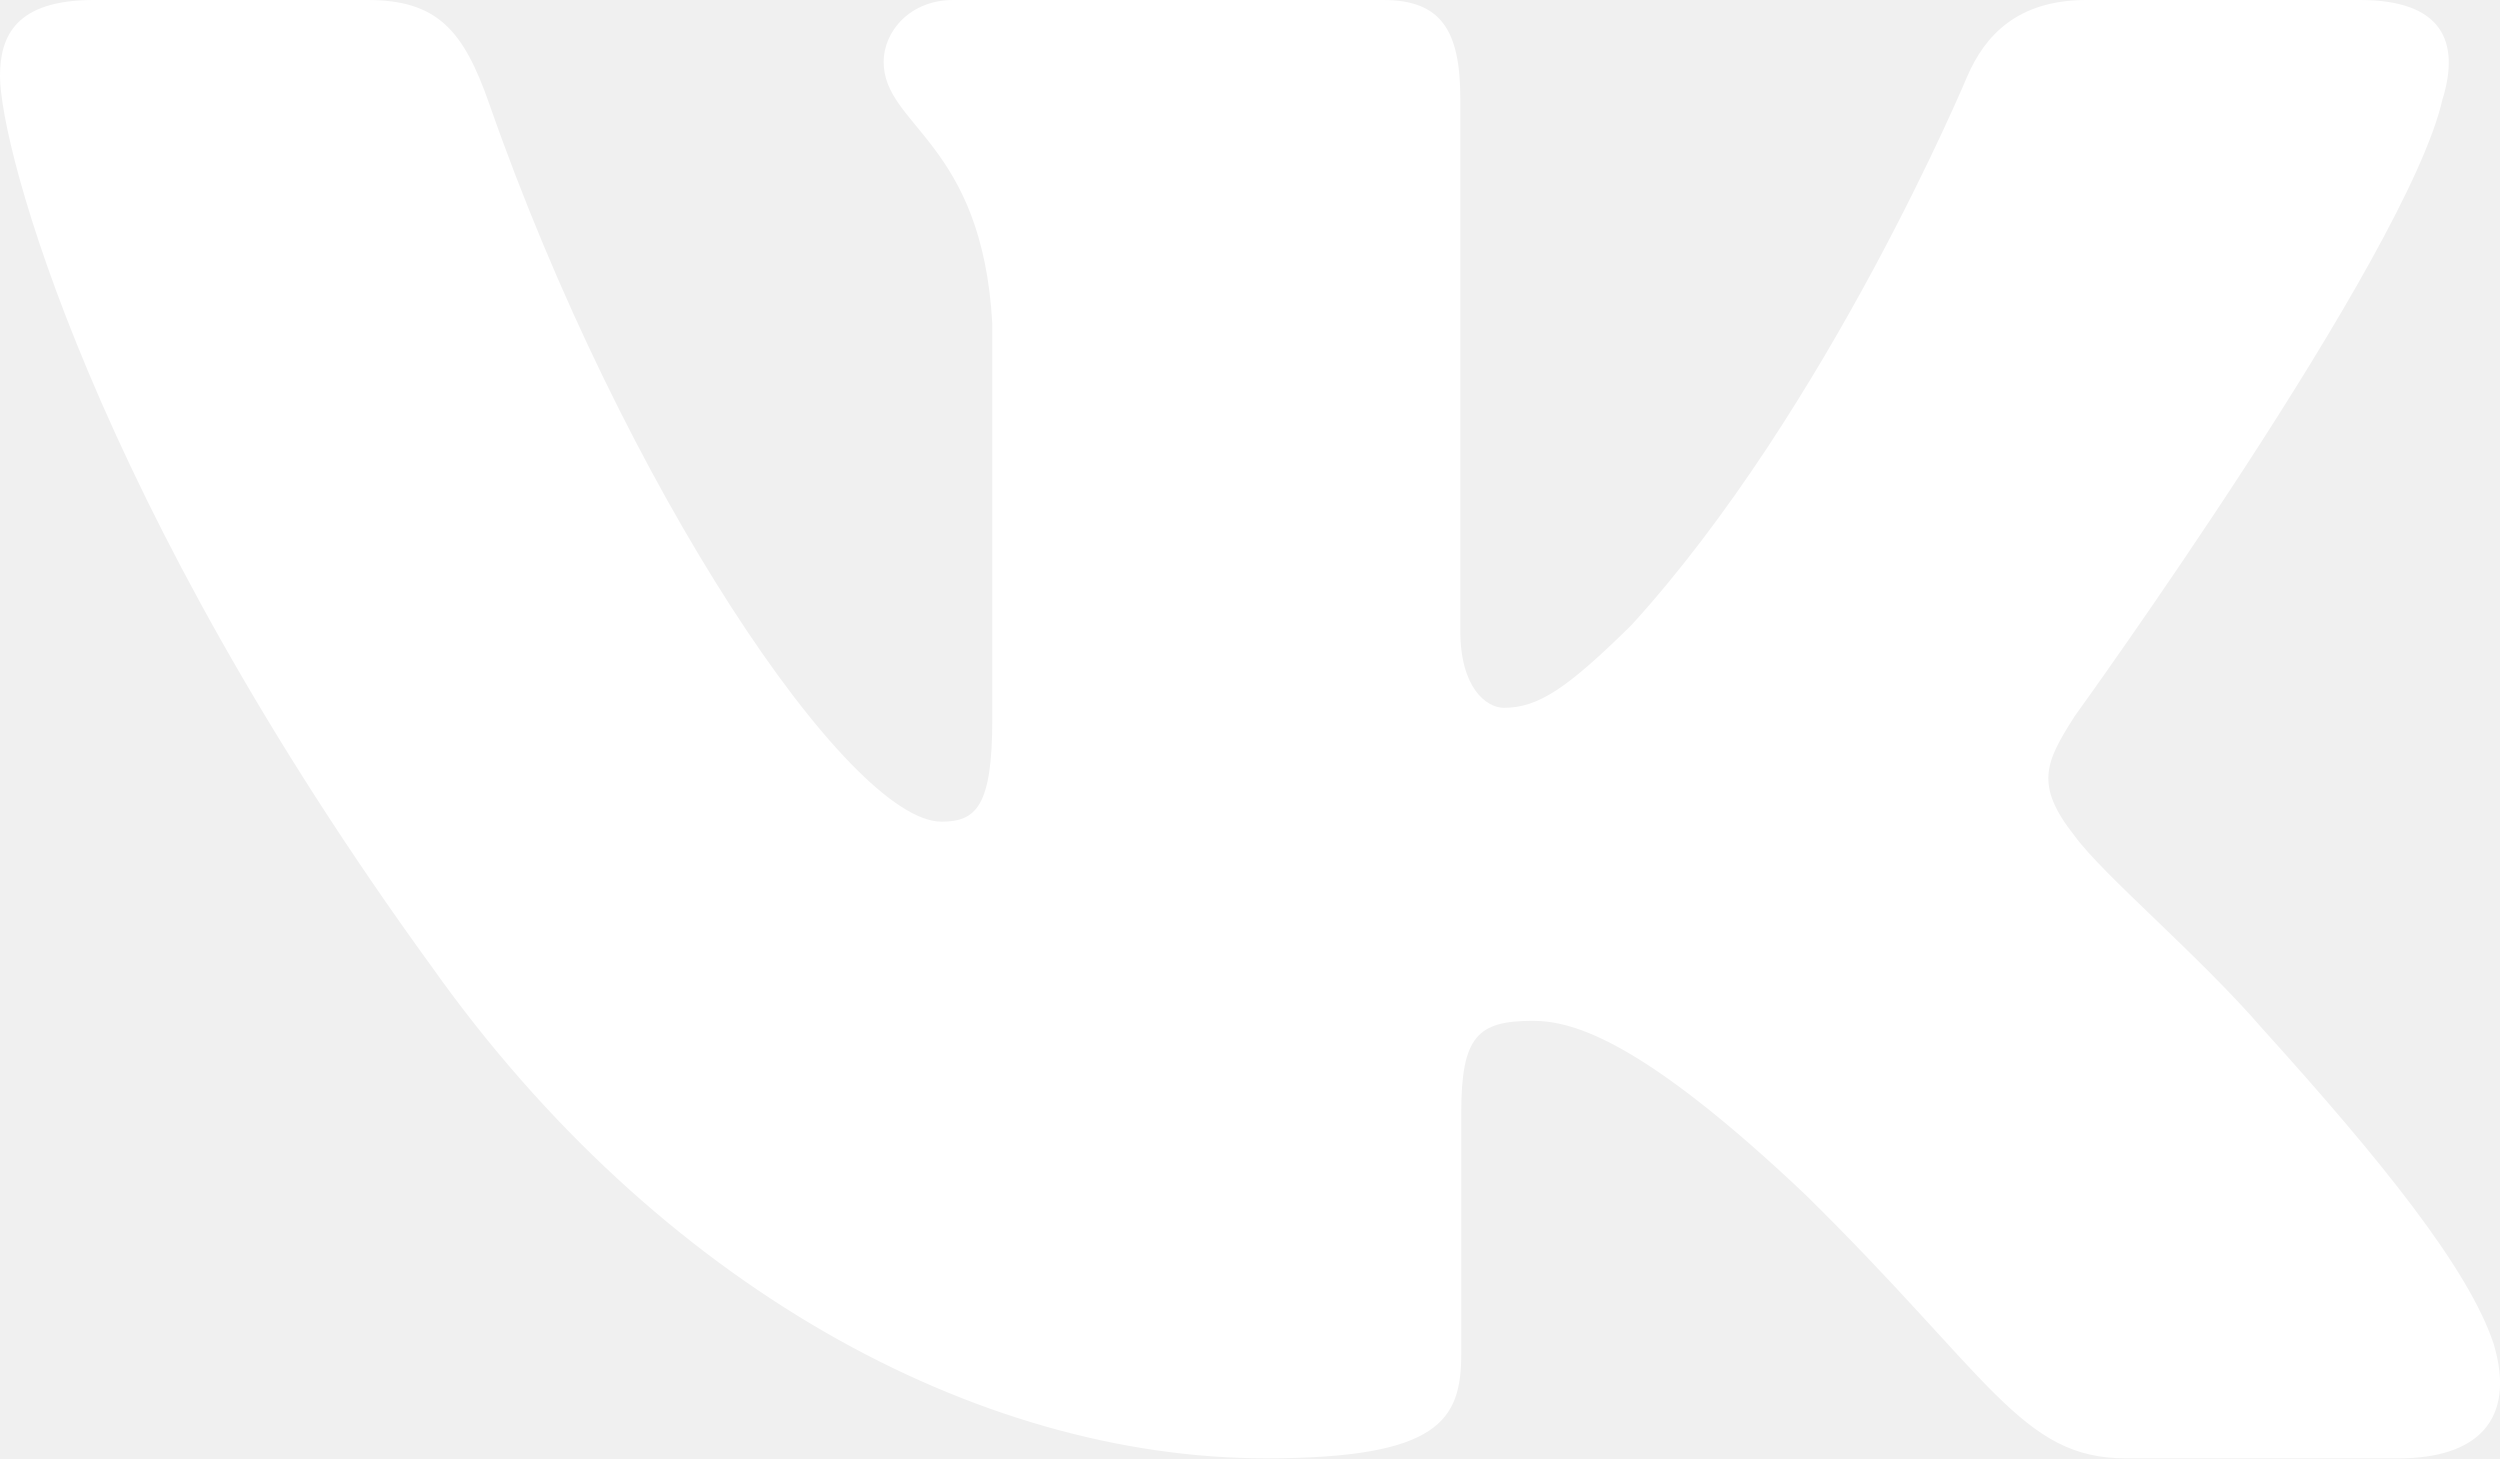
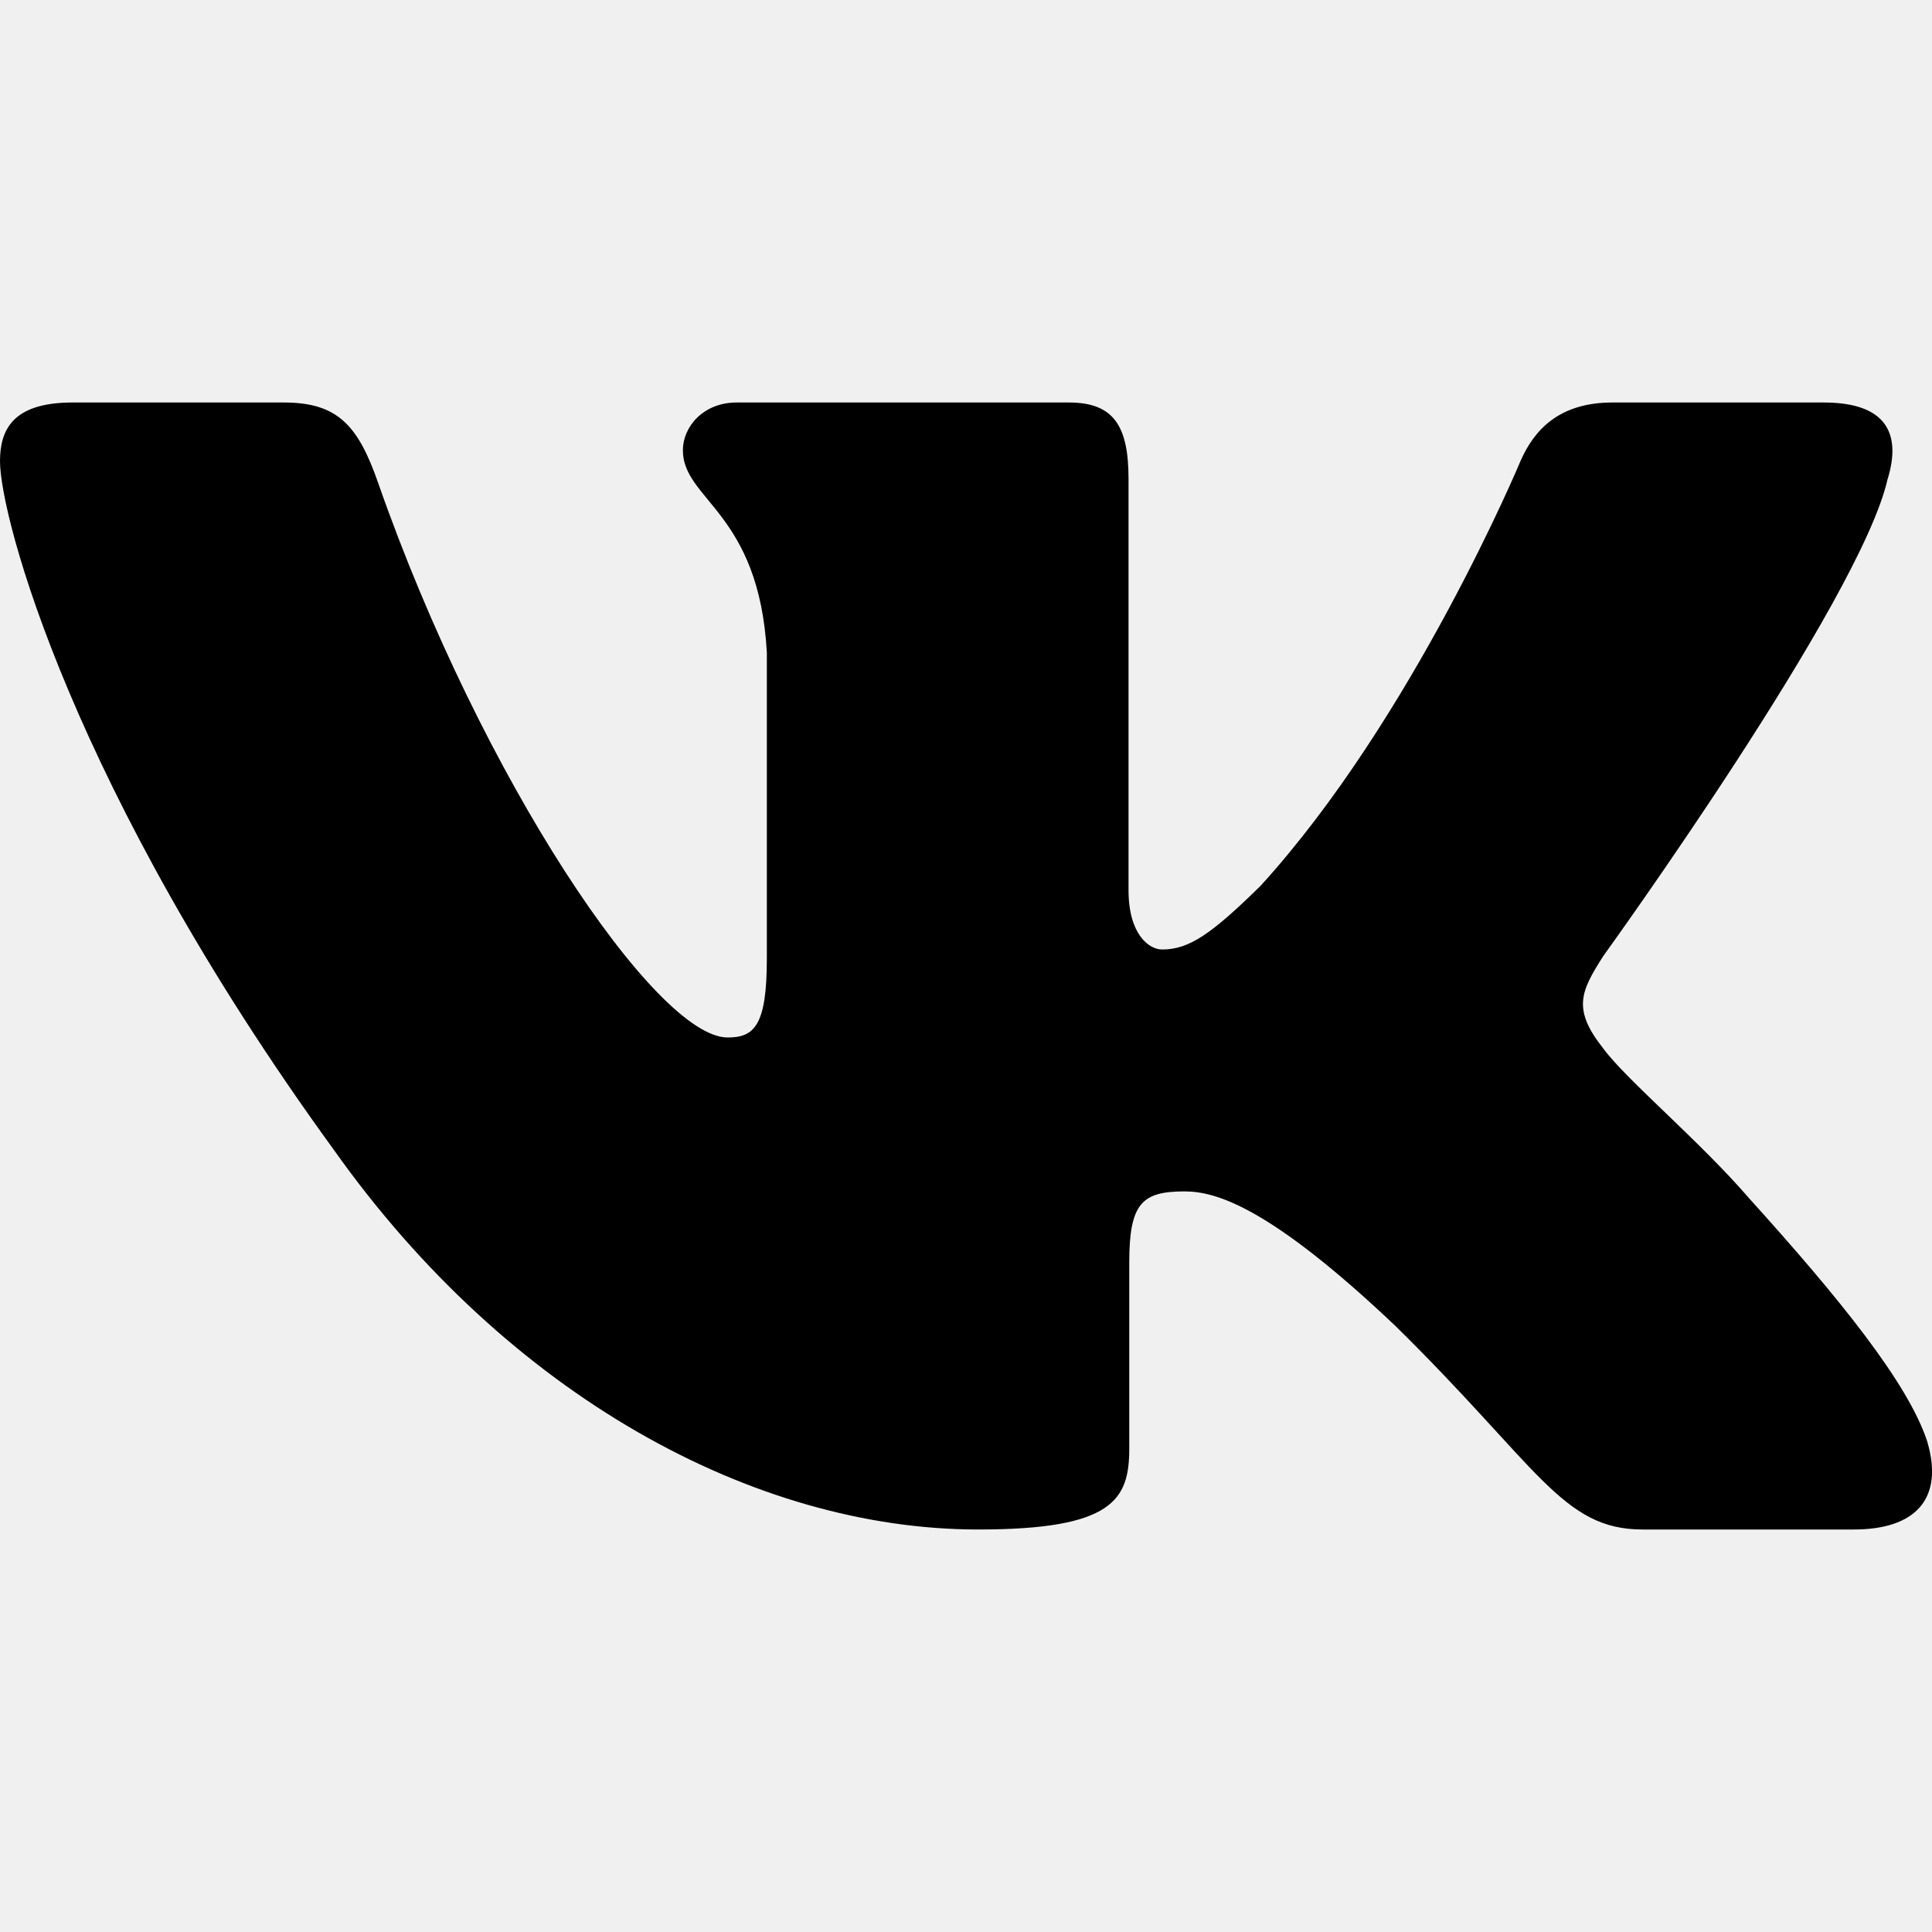
- <svg xmlns="http://www.w3.org/2000/svg" width="24" height="14" viewBox="0 0 24 14" fill="none">
-   <path fill-rule="evenodd" clip-rule="evenodd" d="M23.45 0.948C23.616 0.402 23.45 0 22.655 0H20.03C19.362 0 19.054 0.347 18.887 0.73C18.887 0.73 17.552 3.926 15.661 6.002C15.049 6.604 14.771 6.795 14.437 6.795C14.27 6.795 14.019 6.604 14.019 6.057V0.948C14.019 0.292 13.835 0 13.279 0H9.151C8.734 0 8.483 0.304 8.483 0.593C8.483 1.214 9.429 1.358 9.526 3.106V6.904C9.526 7.737 9.373 7.888 9.039 7.888C8.149 7.888 5.984 4.677 4.699 1.003C4.45 0.288 4.198 0 3.527 0H0.9C0.15 0 0 0.347 0 0.73C0 1.412 0.89 4.8 4.145 9.281C6.315 12.341 9.37 14 12.153 14C13.822 14 14.028 13.632 14.028 12.997V10.684C14.028 9.947 14.186 9.8 14.715 9.8C15.105 9.8 15.772 9.992 17.33 11.467C19.11 13.216 19.403 14 20.405 14H23.03C23.78 14 24.156 13.632 23.94 12.904C23.702 12.18 22.852 11.129 21.725 9.882C21.113 9.172 20.195 8.407 19.916 8.024C19.527 7.533 19.638 7.314 19.916 6.877C19.916 6.877 23.116 2.451 23.449 0.948H23.45Z" fill="white" />
+ <svg xmlns="http://www.w3.org/2000/svg" width="24" height="24" viewBox="0 0 24 24">
+   <path fill-rule="evenodd" clip-rule="evenodd" d="M23.45 5.948C23.616 5.402 23.45 5 22.655 5H20.03C19.362 5 19.054 5.347 18.887 5.73C18.887 5.73 17.552 8.926 15.661 11.002C15.049 11.604 14.771 11.795 14.437 11.795C14.27 11.795 14.019 11.604 14.019 11.057V5.948C14.019 5.292 13.835 5 13.279 5H9.151C8.734 5 8.483 5.304 8.483 5.593C8.483 6.214 9.429 6.358 9.526 8.106V11.904C9.526 12.737 9.373 12.888 9.039 12.888C8.149 12.888 5.984 9.677 4.699 6.003C4.45 5.288 4.198 5 3.527 5H0.9C0.15 5 0 5.347 0 5.73C0 6.412 0.89 9.8 4.145 14.281C6.315 17.341 9.37 19 12.153 19C13.822 19 14.028 18.632 14.028 17.997V15.684C14.028 14.947 14.186 14.8 14.715 14.8C15.105 14.8 15.772 14.992 17.33 16.467C19.11 18.216 19.403 19 20.405 19H23.03C23.78 19 24.156 18.632 23.94 17.904C23.702 17.18 22.852 16.129 21.725 14.882C21.113 14.172 20.195 13.407 19.916 13.024C19.527 12.533 19.638 12.314 19.916 11.877C19.916 11.877 23.116 7.451 23.449 5.948H23.45Z" />
</svg>
